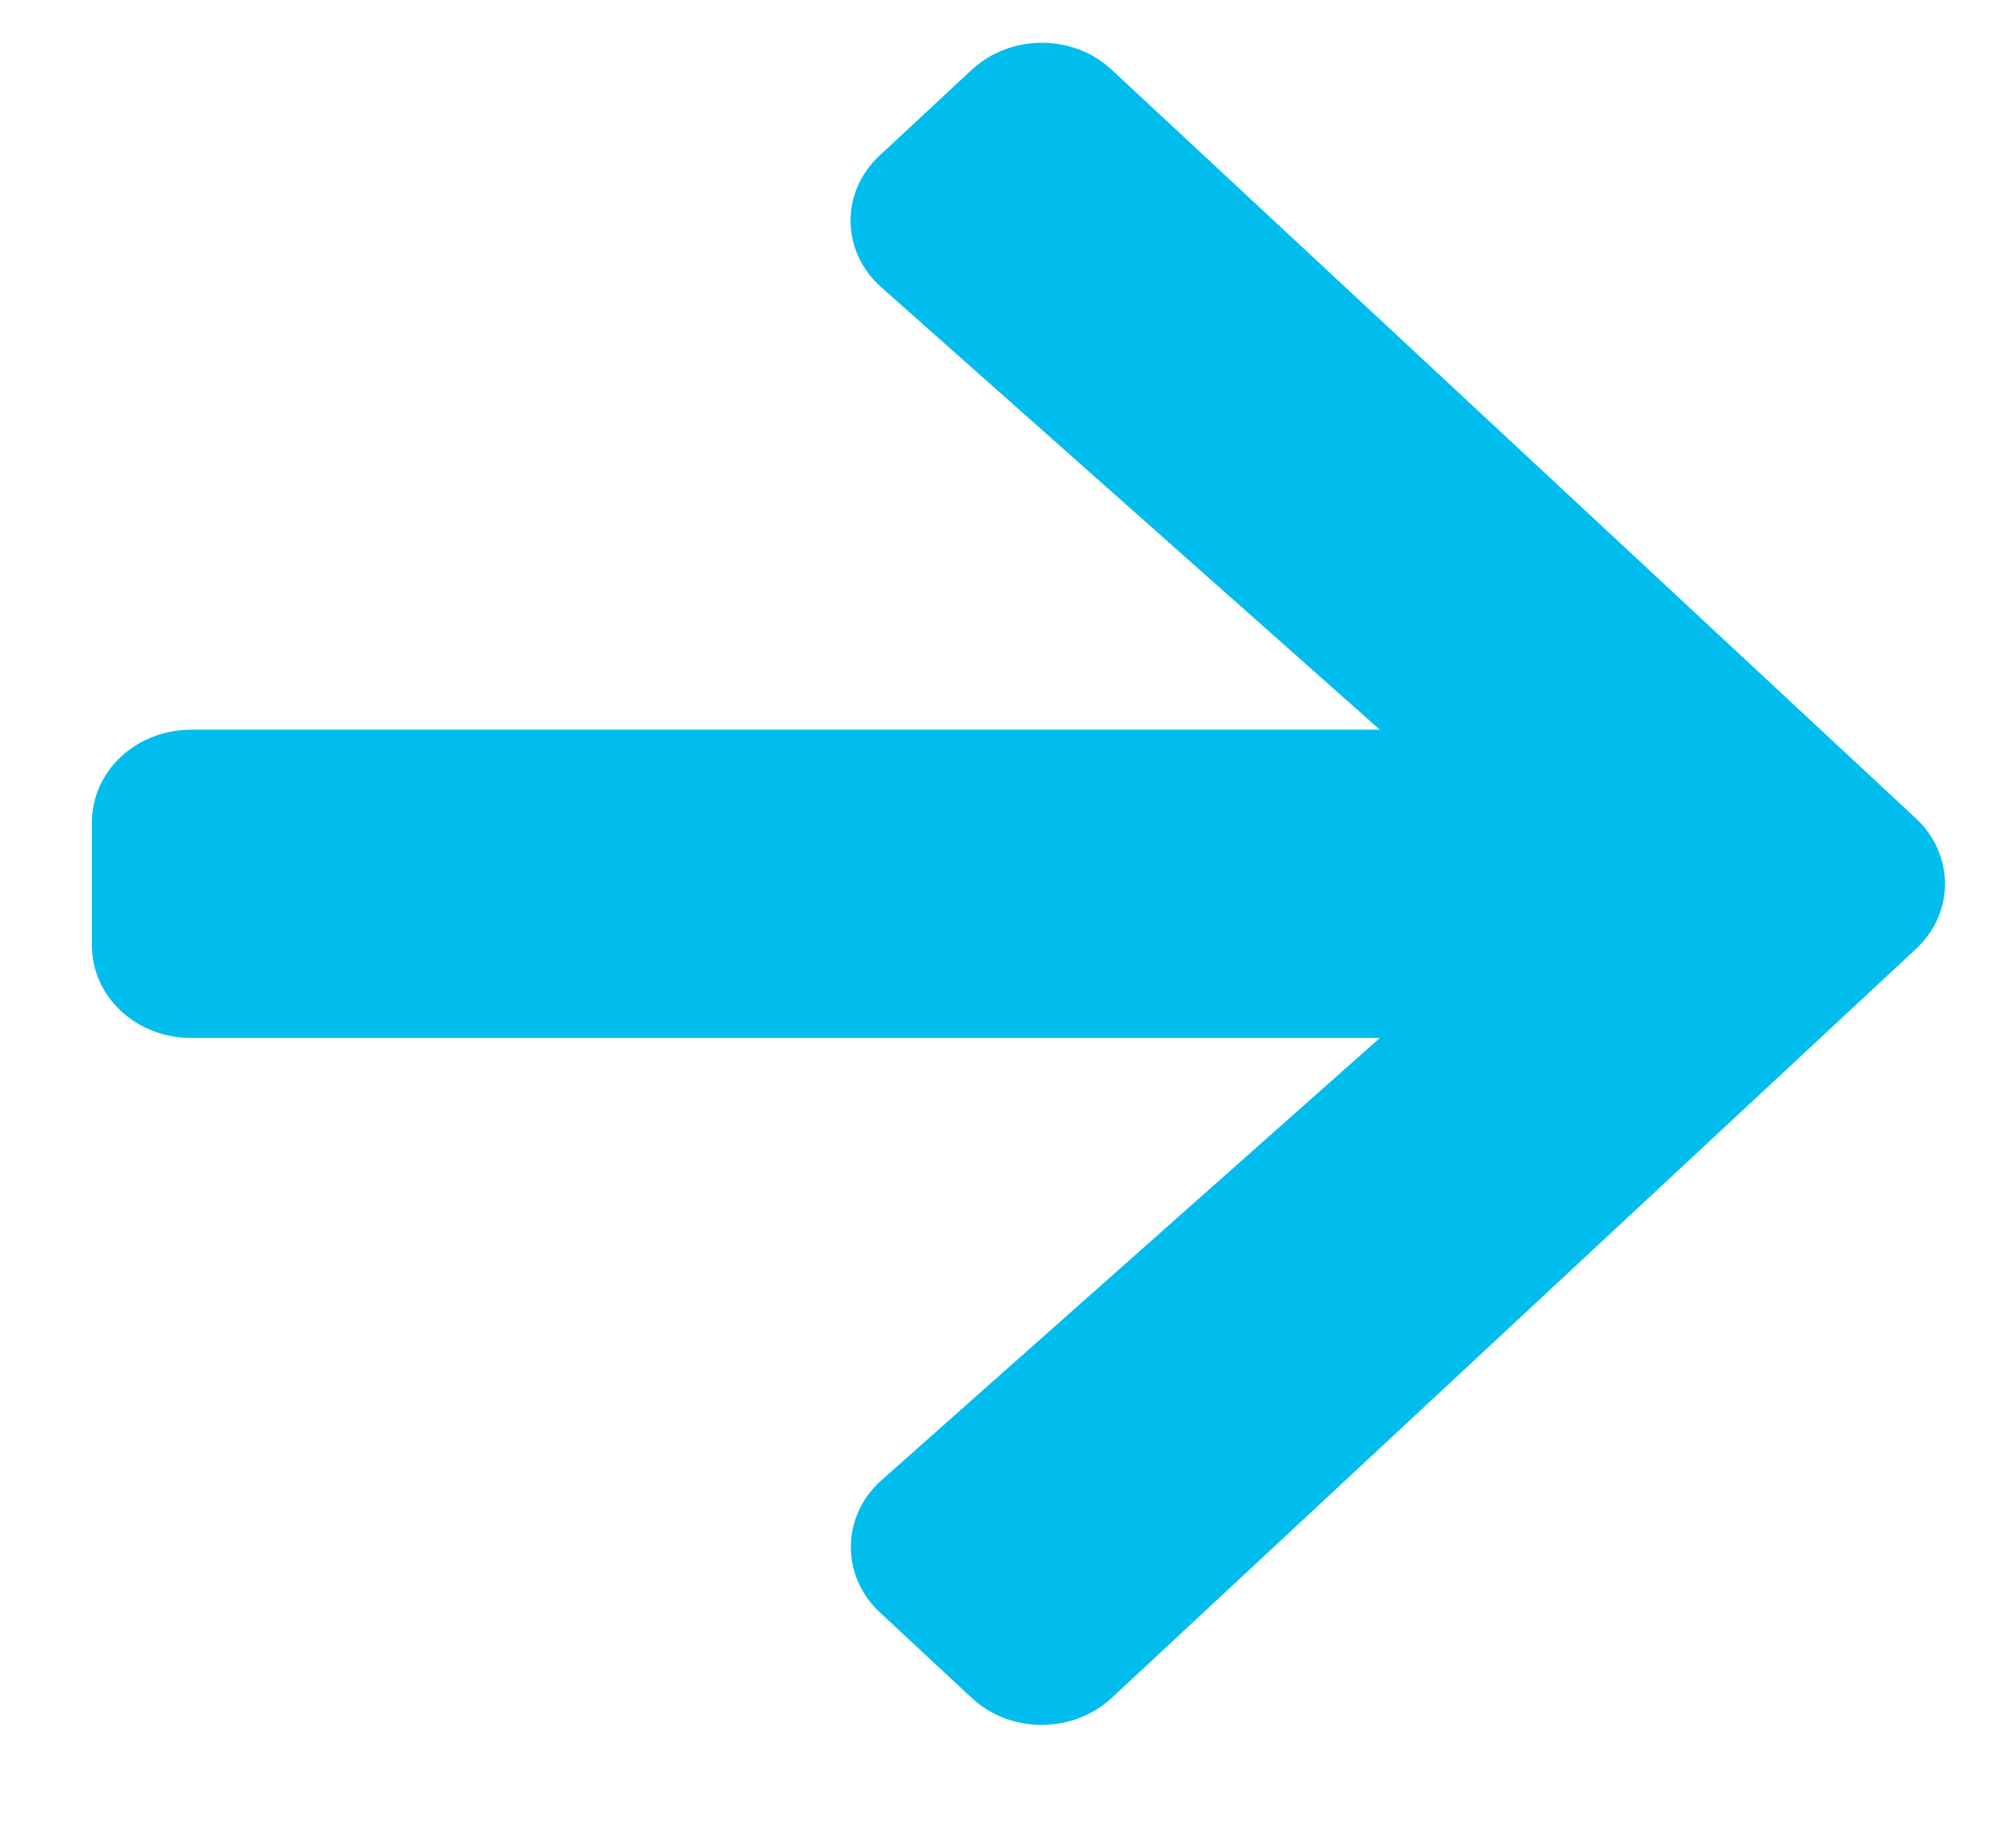
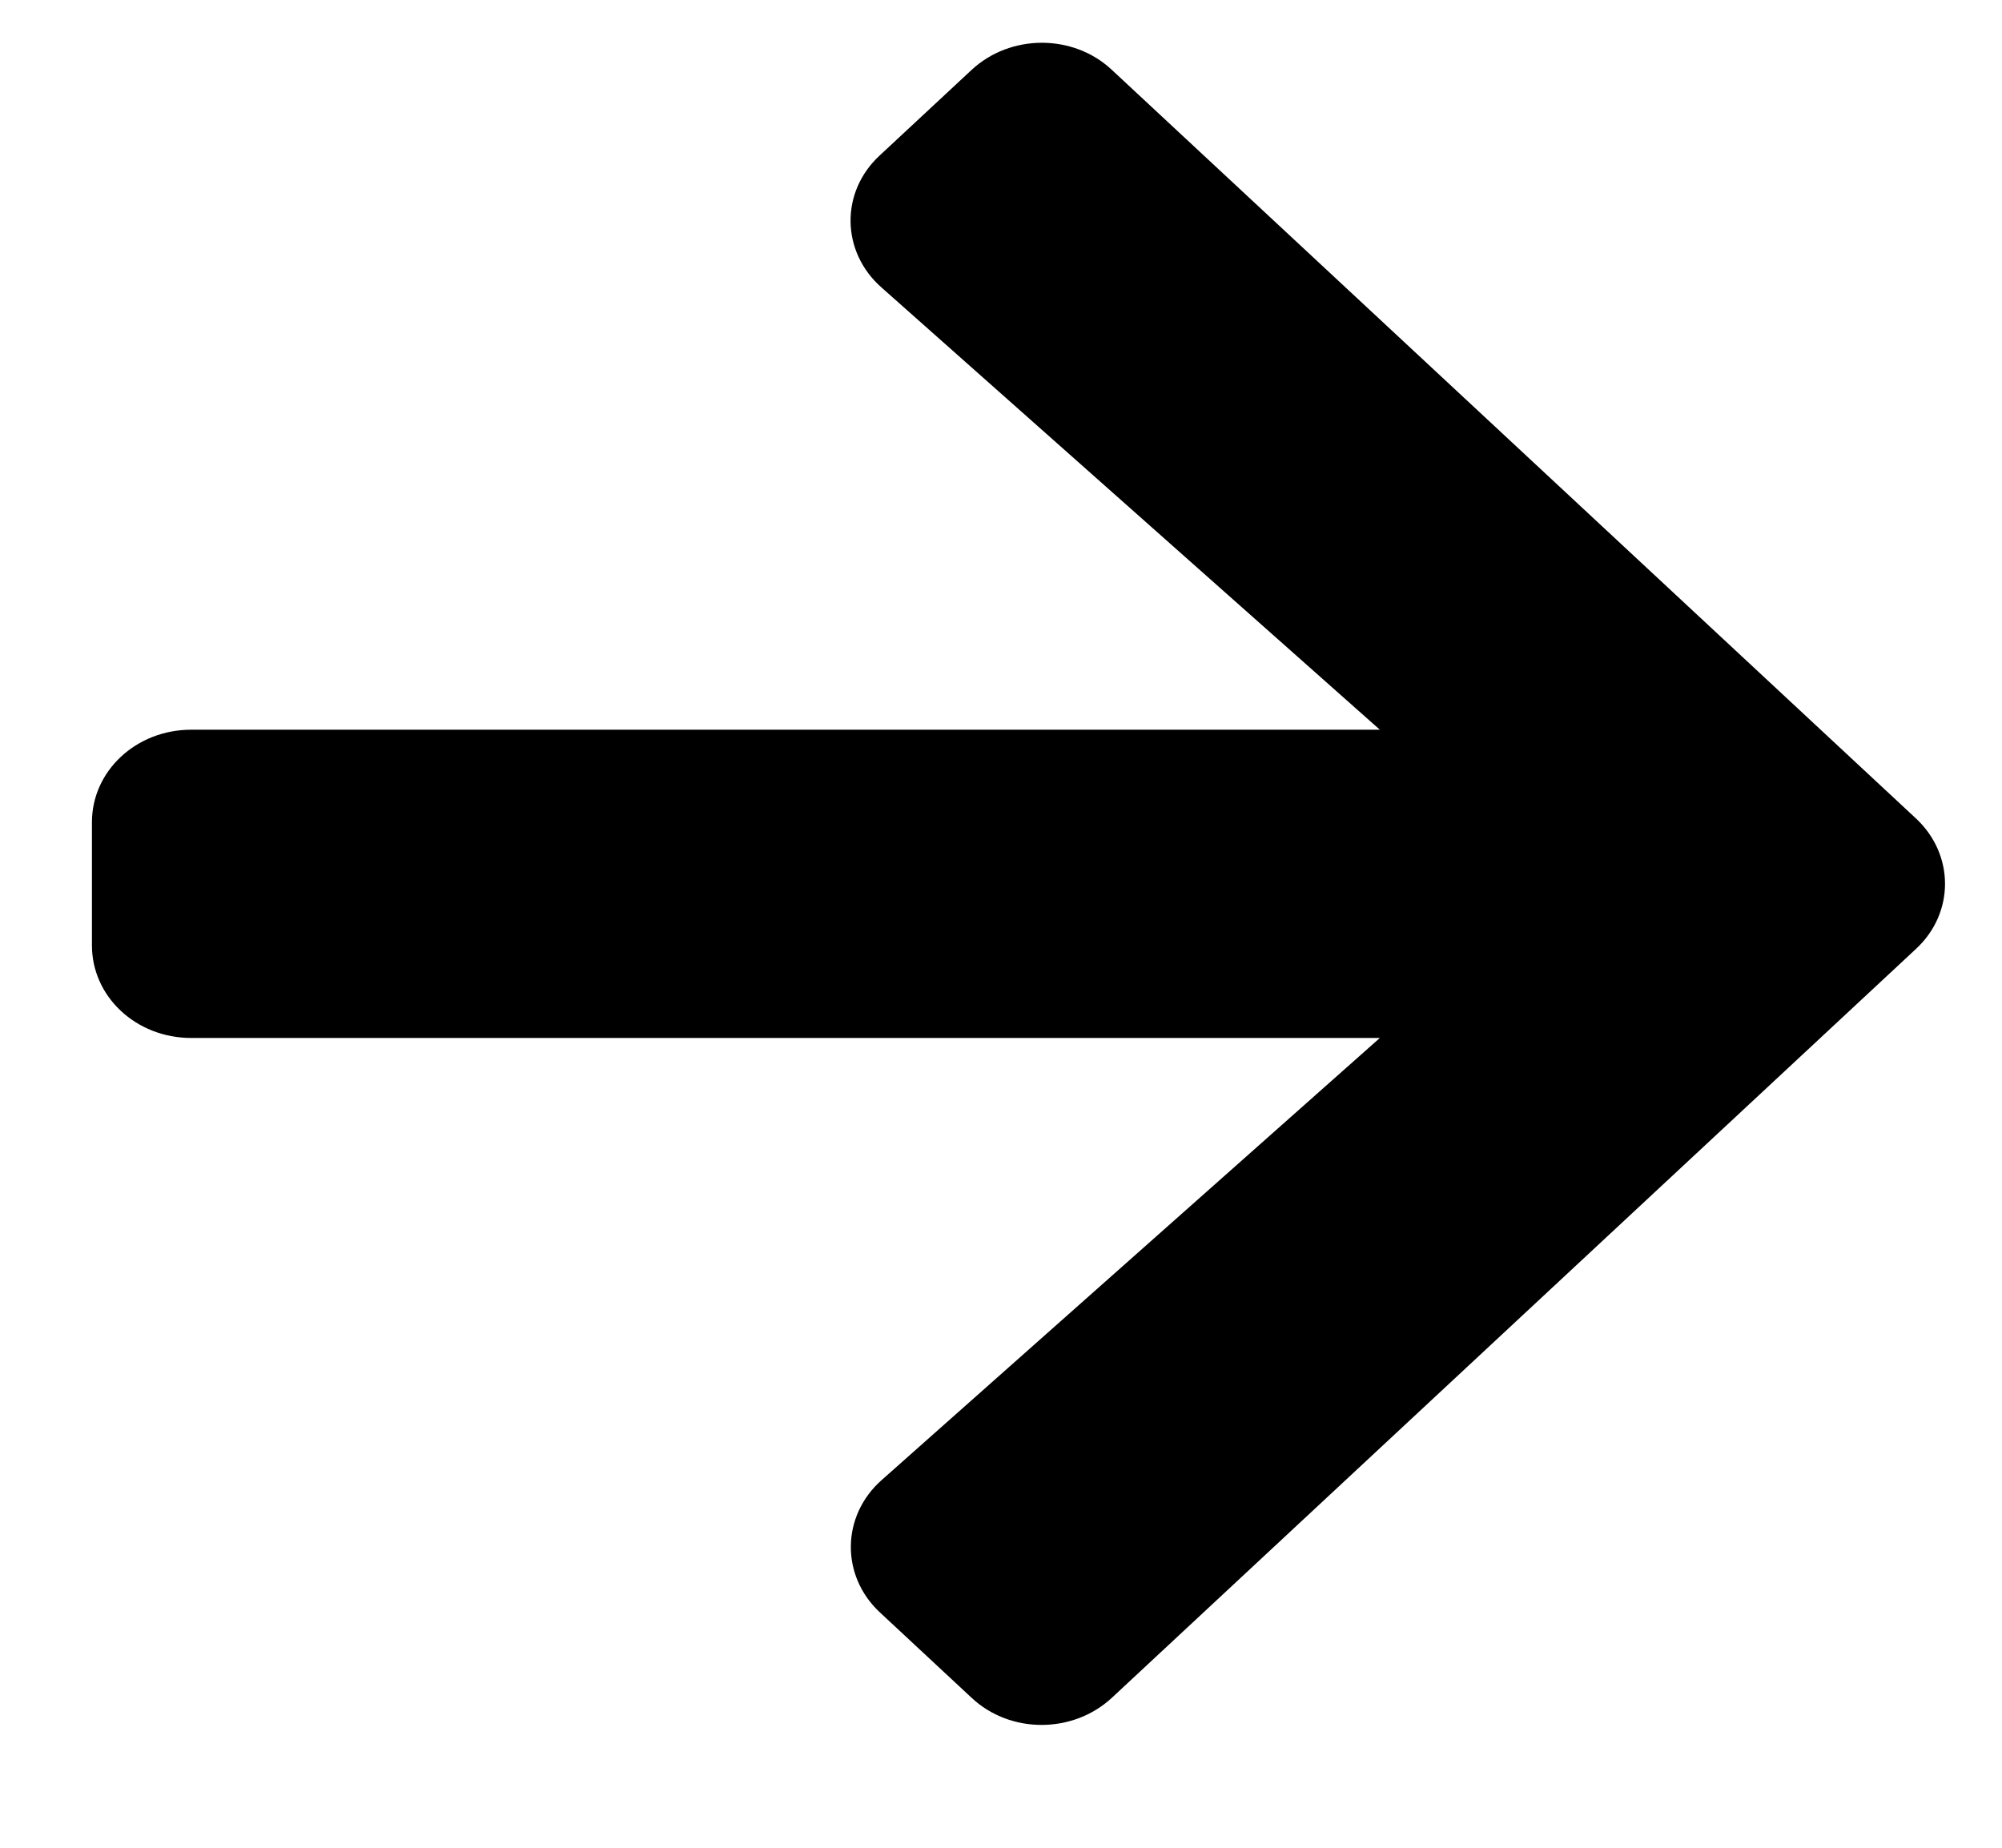
<svg xmlns="http://www.w3.org/2000/svg" width="13" height="12" viewBox="0 0 13 12">
-   <path fill="#00BDED" d="M269.713,4.009 L270.309,3.454 C270.562,3.219 270.97,3.219 271.22,3.454 L276.441,8.315 C276.693,8.55 276.693,8.93 276.441,9.163 L271.22,14.026 C270.967,14.261 270.559,14.261 270.309,14.026 L269.713,13.471 C269.458,13.233 269.463,12.845 269.724,12.613 L272.96,9.741 L265.242,9.741 C264.884,9.741 264.597,9.473 264.597,9.14 L264.597,8.34 C264.597,8.007 264.884,7.739 265.242,7.739 L272.96,7.739 L269.724,4.867 C269.461,4.635 269.455,4.247 269.713,4.009 Z" transform="translate(-264 -3)" />
+   <path fill="#000" d="M269.713,4.009 L270.309,3.454 C270.562,3.219 270.97,3.219 271.22,3.454 L276.441,8.315 C276.693,8.55 276.693,8.93 276.441,9.163 L271.22,14.026 C270.967,14.261 270.559,14.261 270.309,14.026 L269.713,13.471 C269.458,13.233 269.463,12.845 269.724,12.613 L272.96,9.741 L265.242,9.741 C264.884,9.741 264.597,9.473 264.597,9.14 L264.597,8.34 C264.597,8.007 264.884,7.739 265.242,7.739 L272.96,7.739 L269.724,4.867 C269.461,4.635 269.455,4.247 269.713,4.009 Z" transform="translate(-264 -3)" />
</svg>
